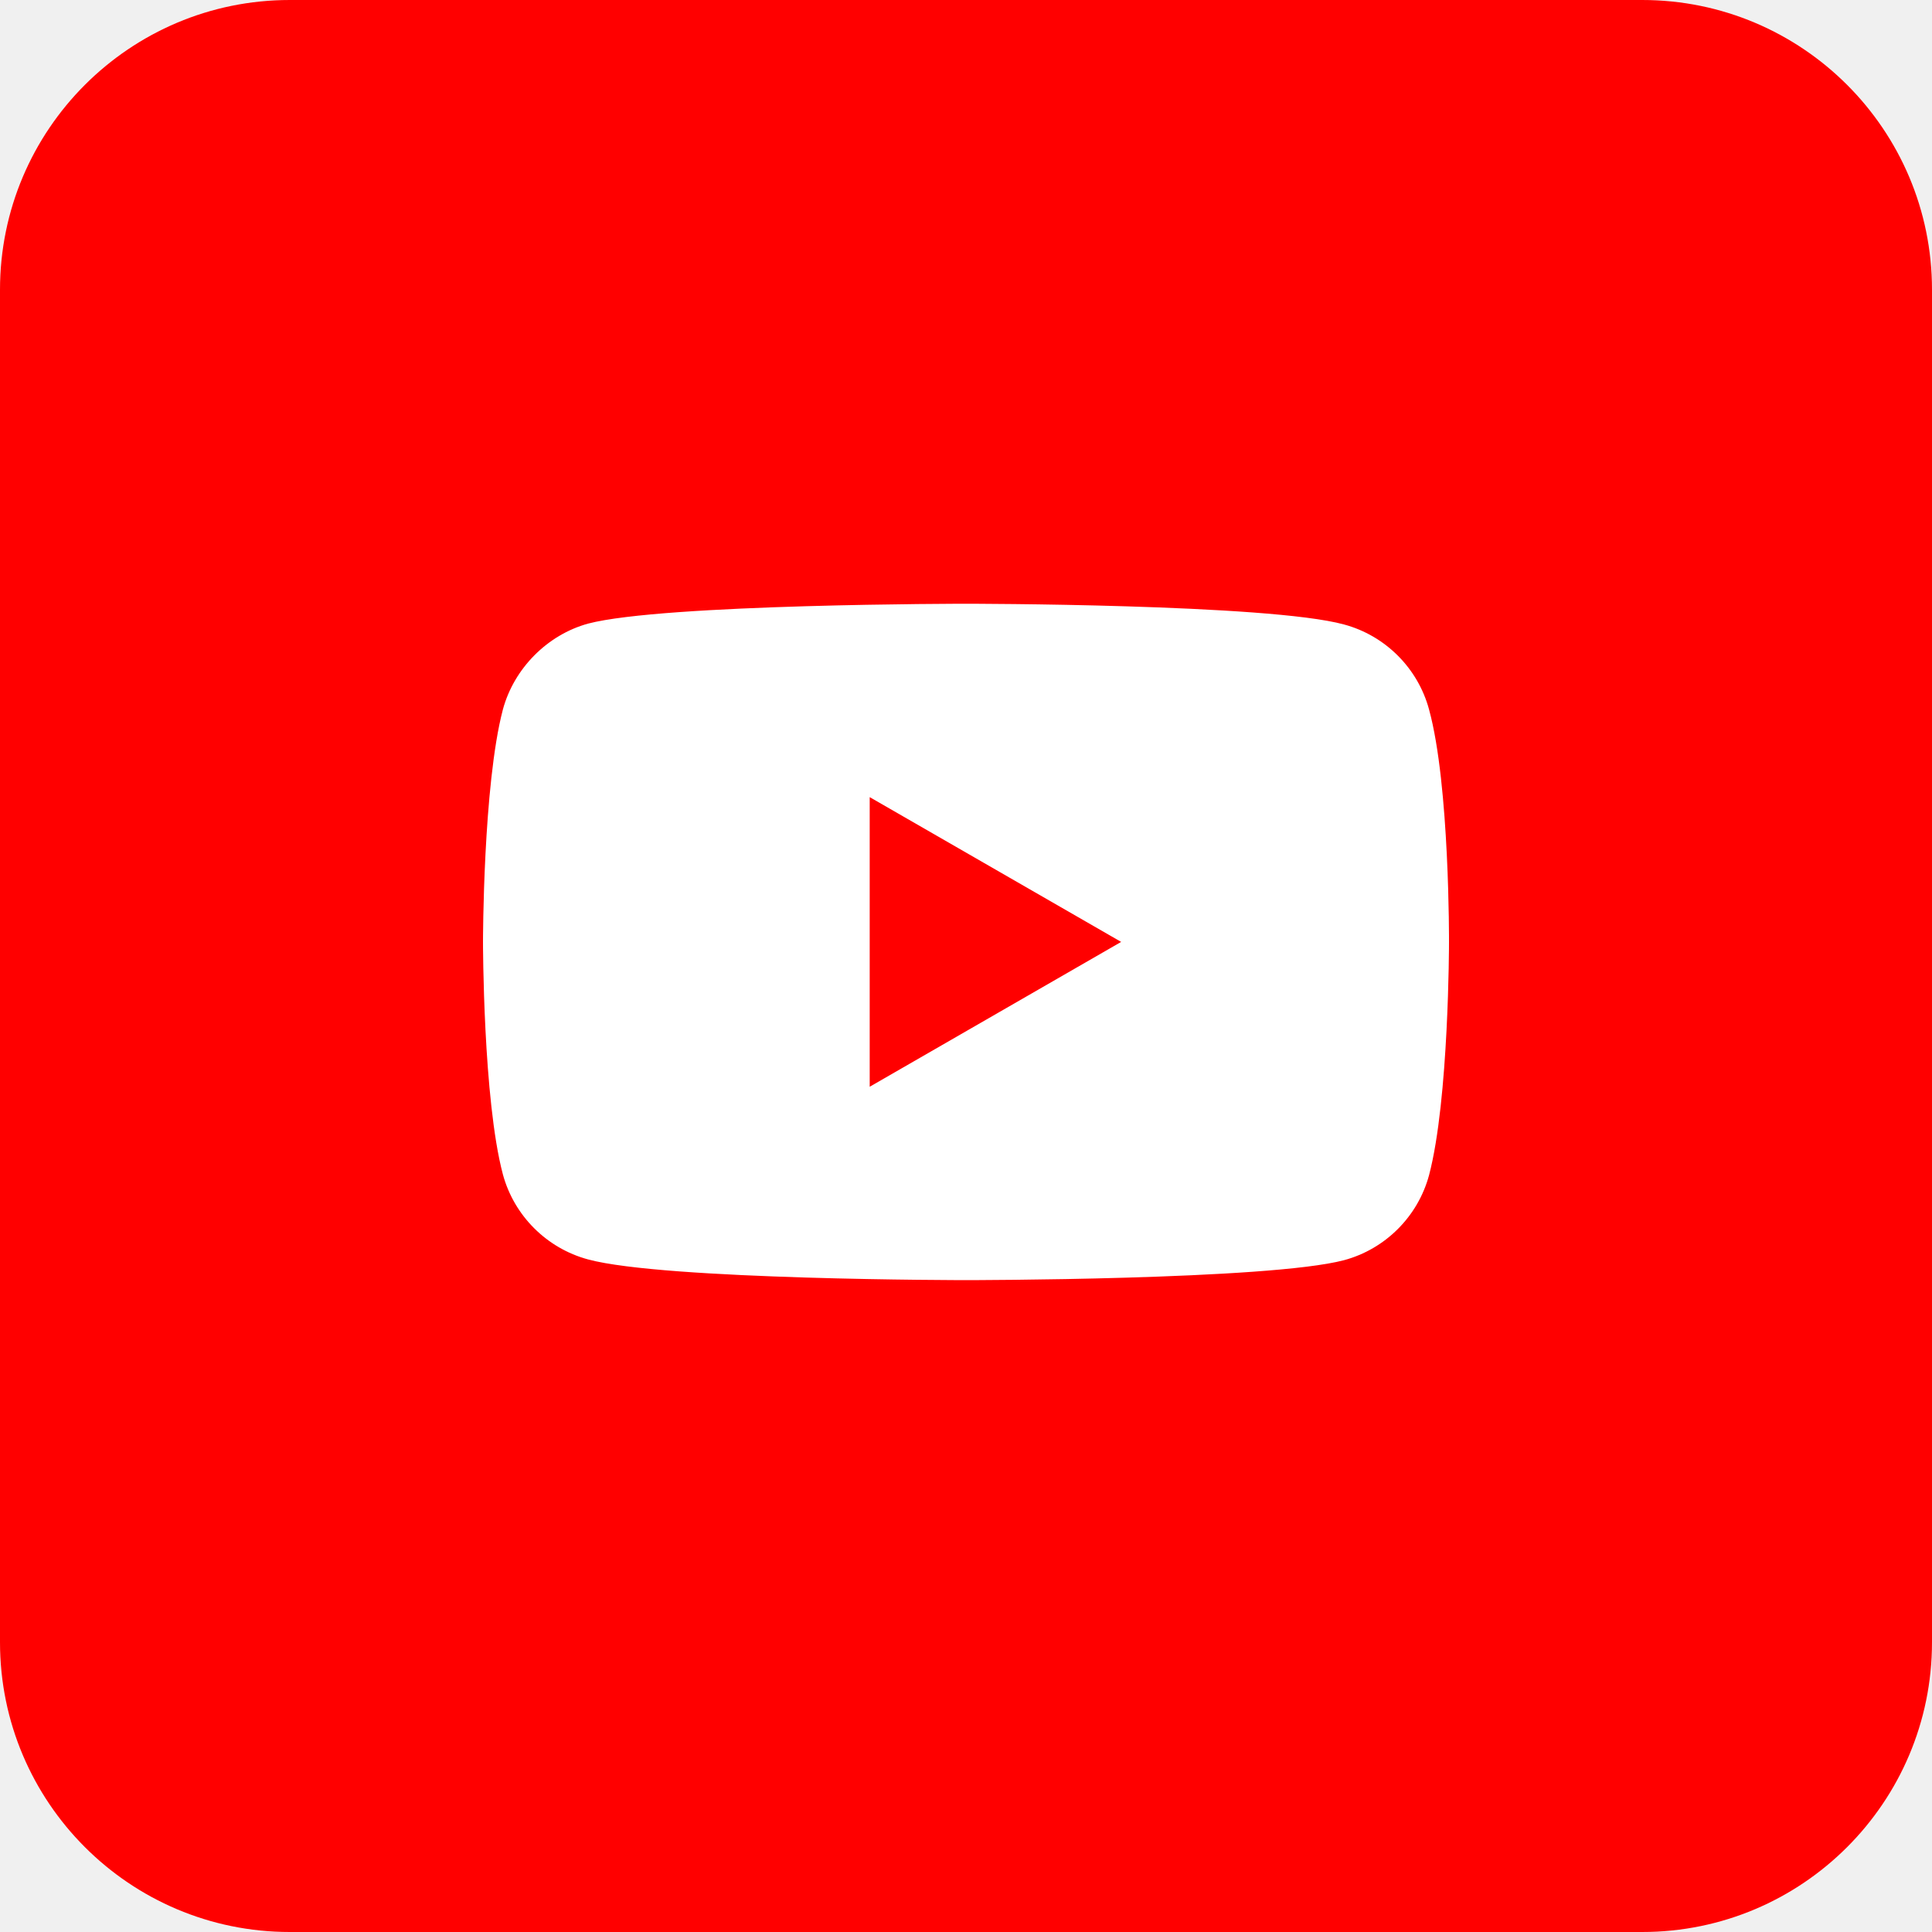
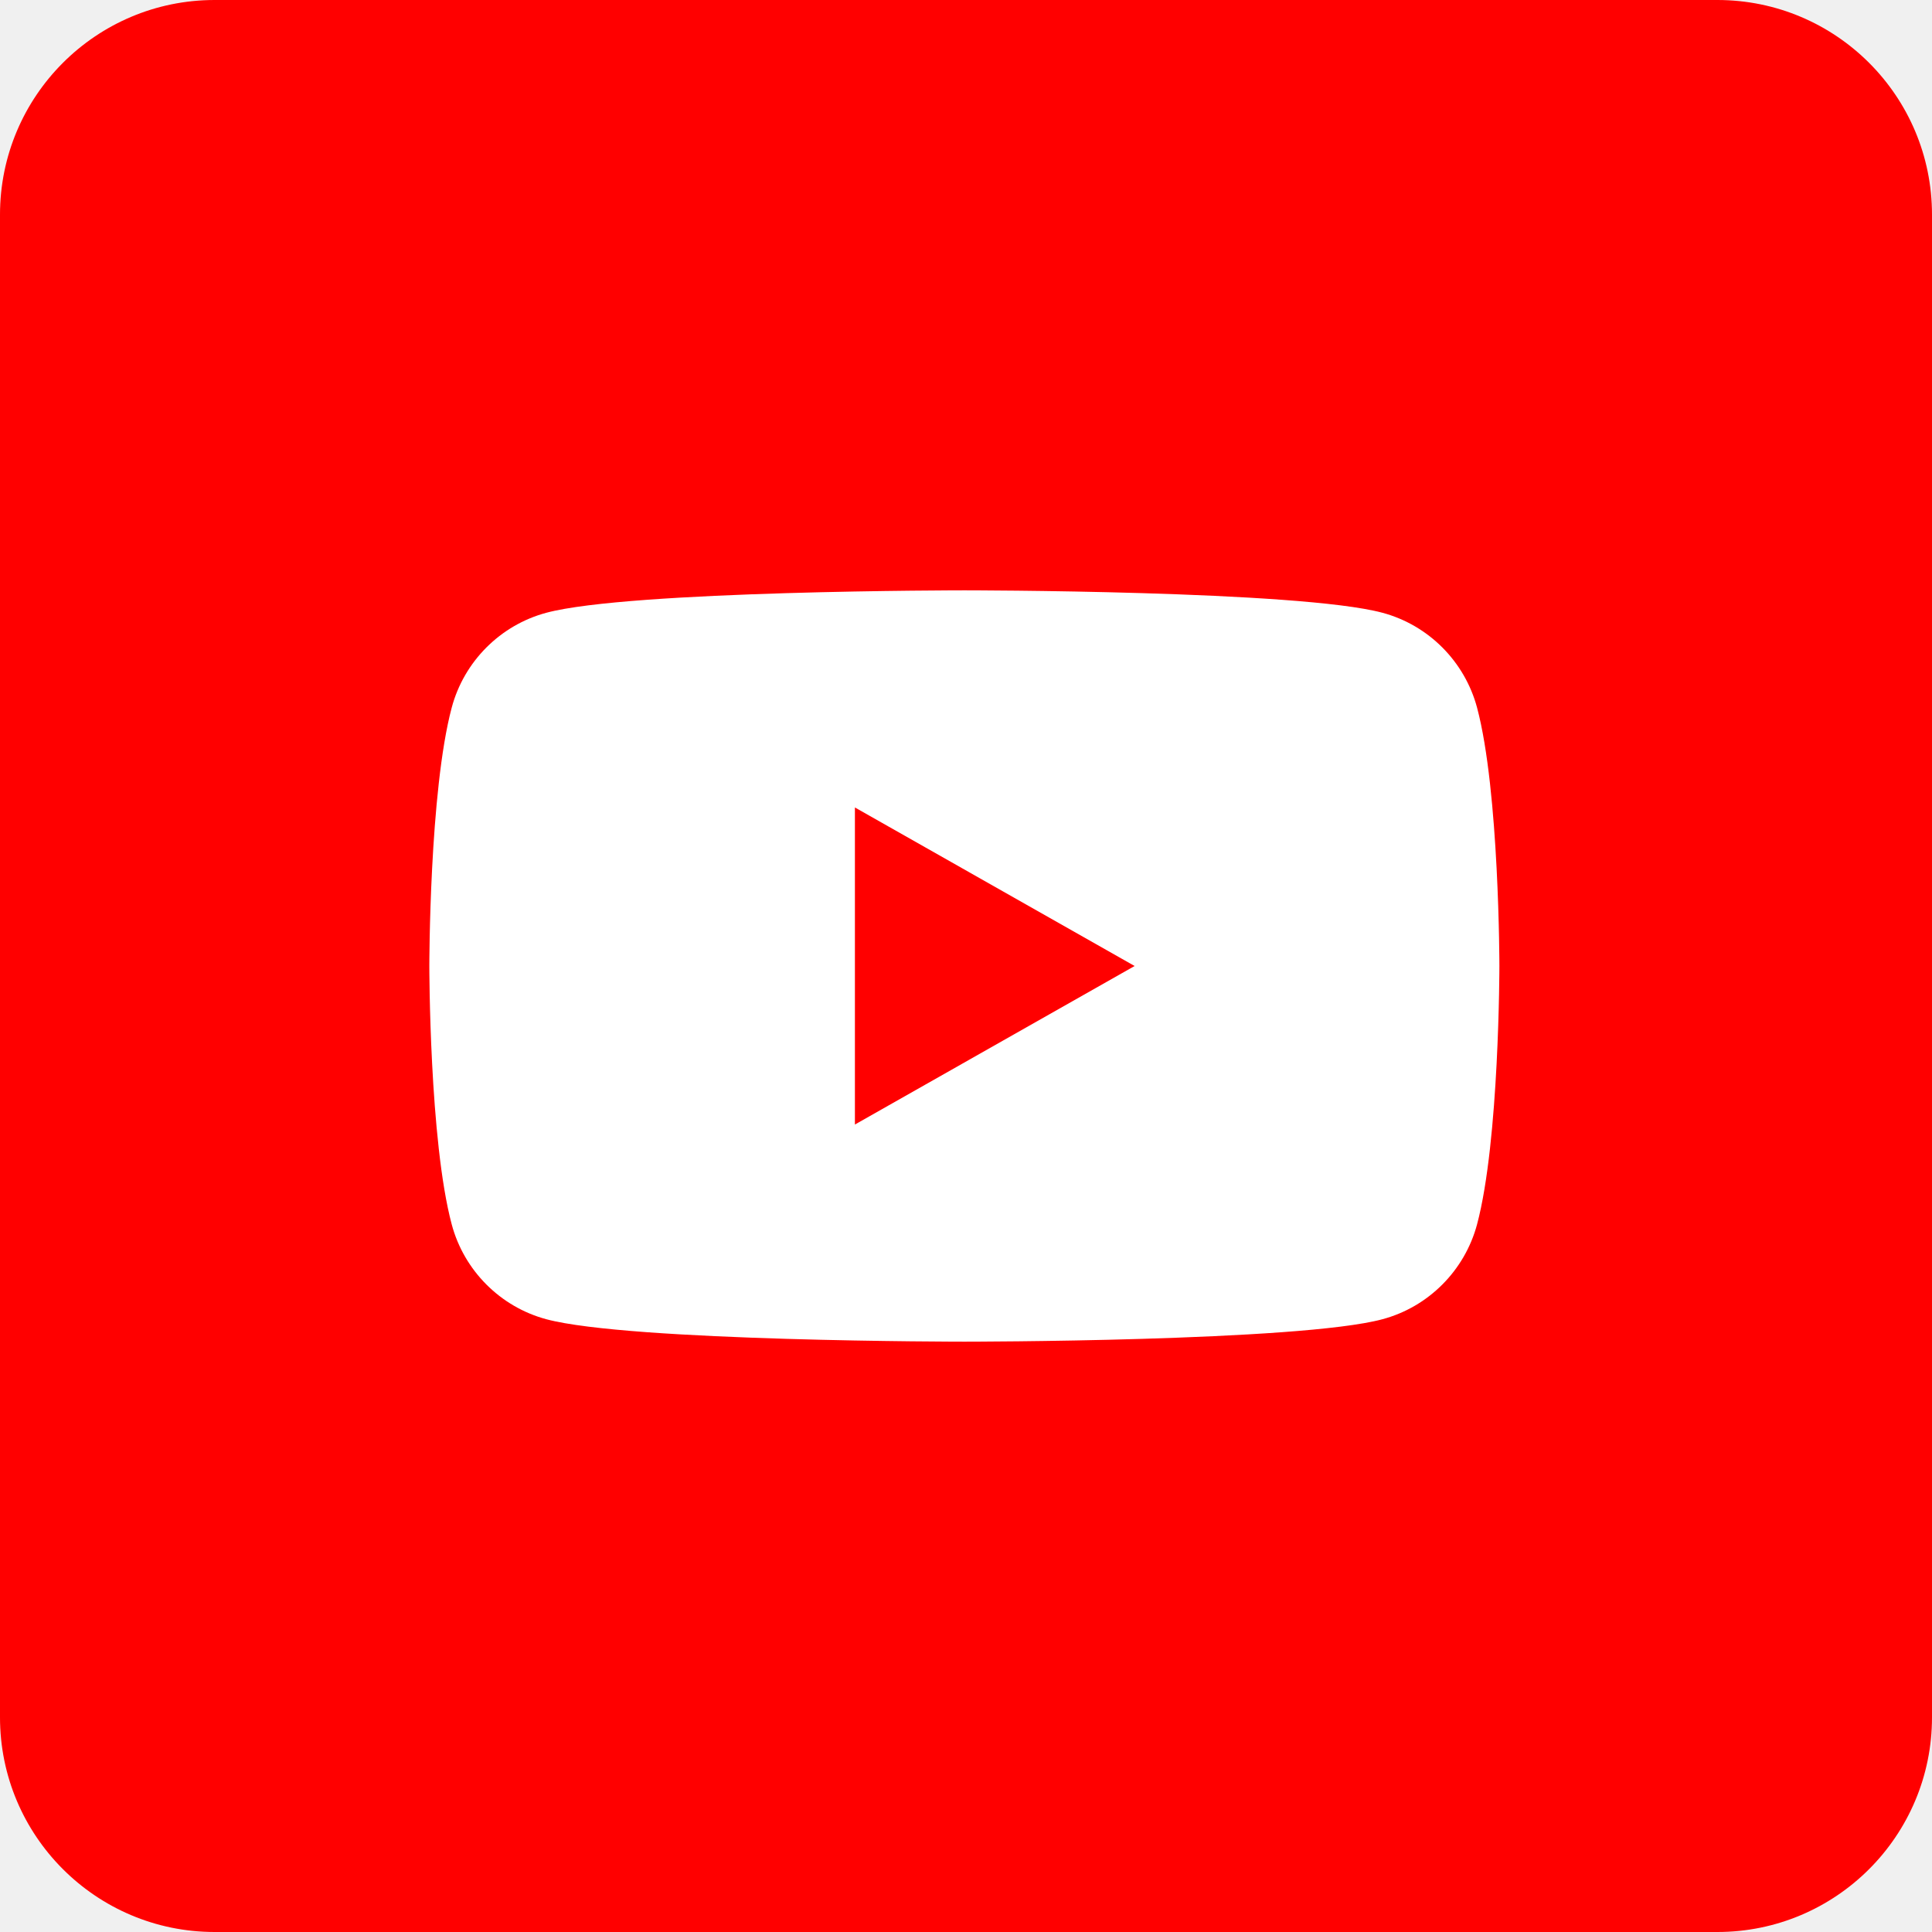
- <svg xmlns="http://www.w3.org/2000/svg" width="32" height="32" viewBox="0 0 32 32" fill="none">
-   <rect width="32" height="32" rx="4.8" fill="#FF0000" />
-   <path fill-rule="evenodd" clip-rule="evenodd" d="M22.26 10.343C22.946 10.527 23.486 11.068 23.67 11.753C24.013 13.005 24 15.614 24 15.614C24 15.614 24 18.211 23.67 19.463C23.486 20.148 22.946 20.689 22.26 20.873C21.008 21.203 16 21.203 16 21.203C16 21.203 11.005 21.203 9.74 20.86C9.054 20.675 8.514 20.135 8.329 19.45C8 18.211 8 15.601 8 15.601C8 15.601 8 13.005 8.329 11.753C8.514 11.068 9.068 10.514 9.74 10.329C10.992 10 16 10 16 10C16 10 21.008 10 22.26 10.343ZM18.57 15.601L14.405 18V13.203L18.57 15.601Z" fill="white" />
+ <svg xmlns="http://www.w3.org/2000/svg" width="36" height="36" viewBox="0 0 36 36" fill="none">
+   <rect width="36" height="36" rx="4" fill="#FF0000" />
+   <path d="M15.93 20.954V15.046L21.142 18L15.93 20.954ZM27.523 13.186C27.293 12.326 26.618 11.648 25.76 11.418C24.205 11 17.97 11 17.97 11C17.97 11 11.735 11 10.18 11.418C9.322 11.648 8.646 12.326 8.417 13.186C8 14.746 8 18 8 18C8 18 8 21.254 8.417 22.814C8.646 23.674 9.322 24.352 10.18 24.582C11.735 25 17.97 25 17.97 25C17.97 25 24.205 25 25.76 24.582C26.618 24.352 27.293 23.674 27.523 22.814C27.939 21.254 27.939 18 27.939 18C27.939 18 27.939 14.746 27.523 13.186Z" fill="white" />
</svg>
